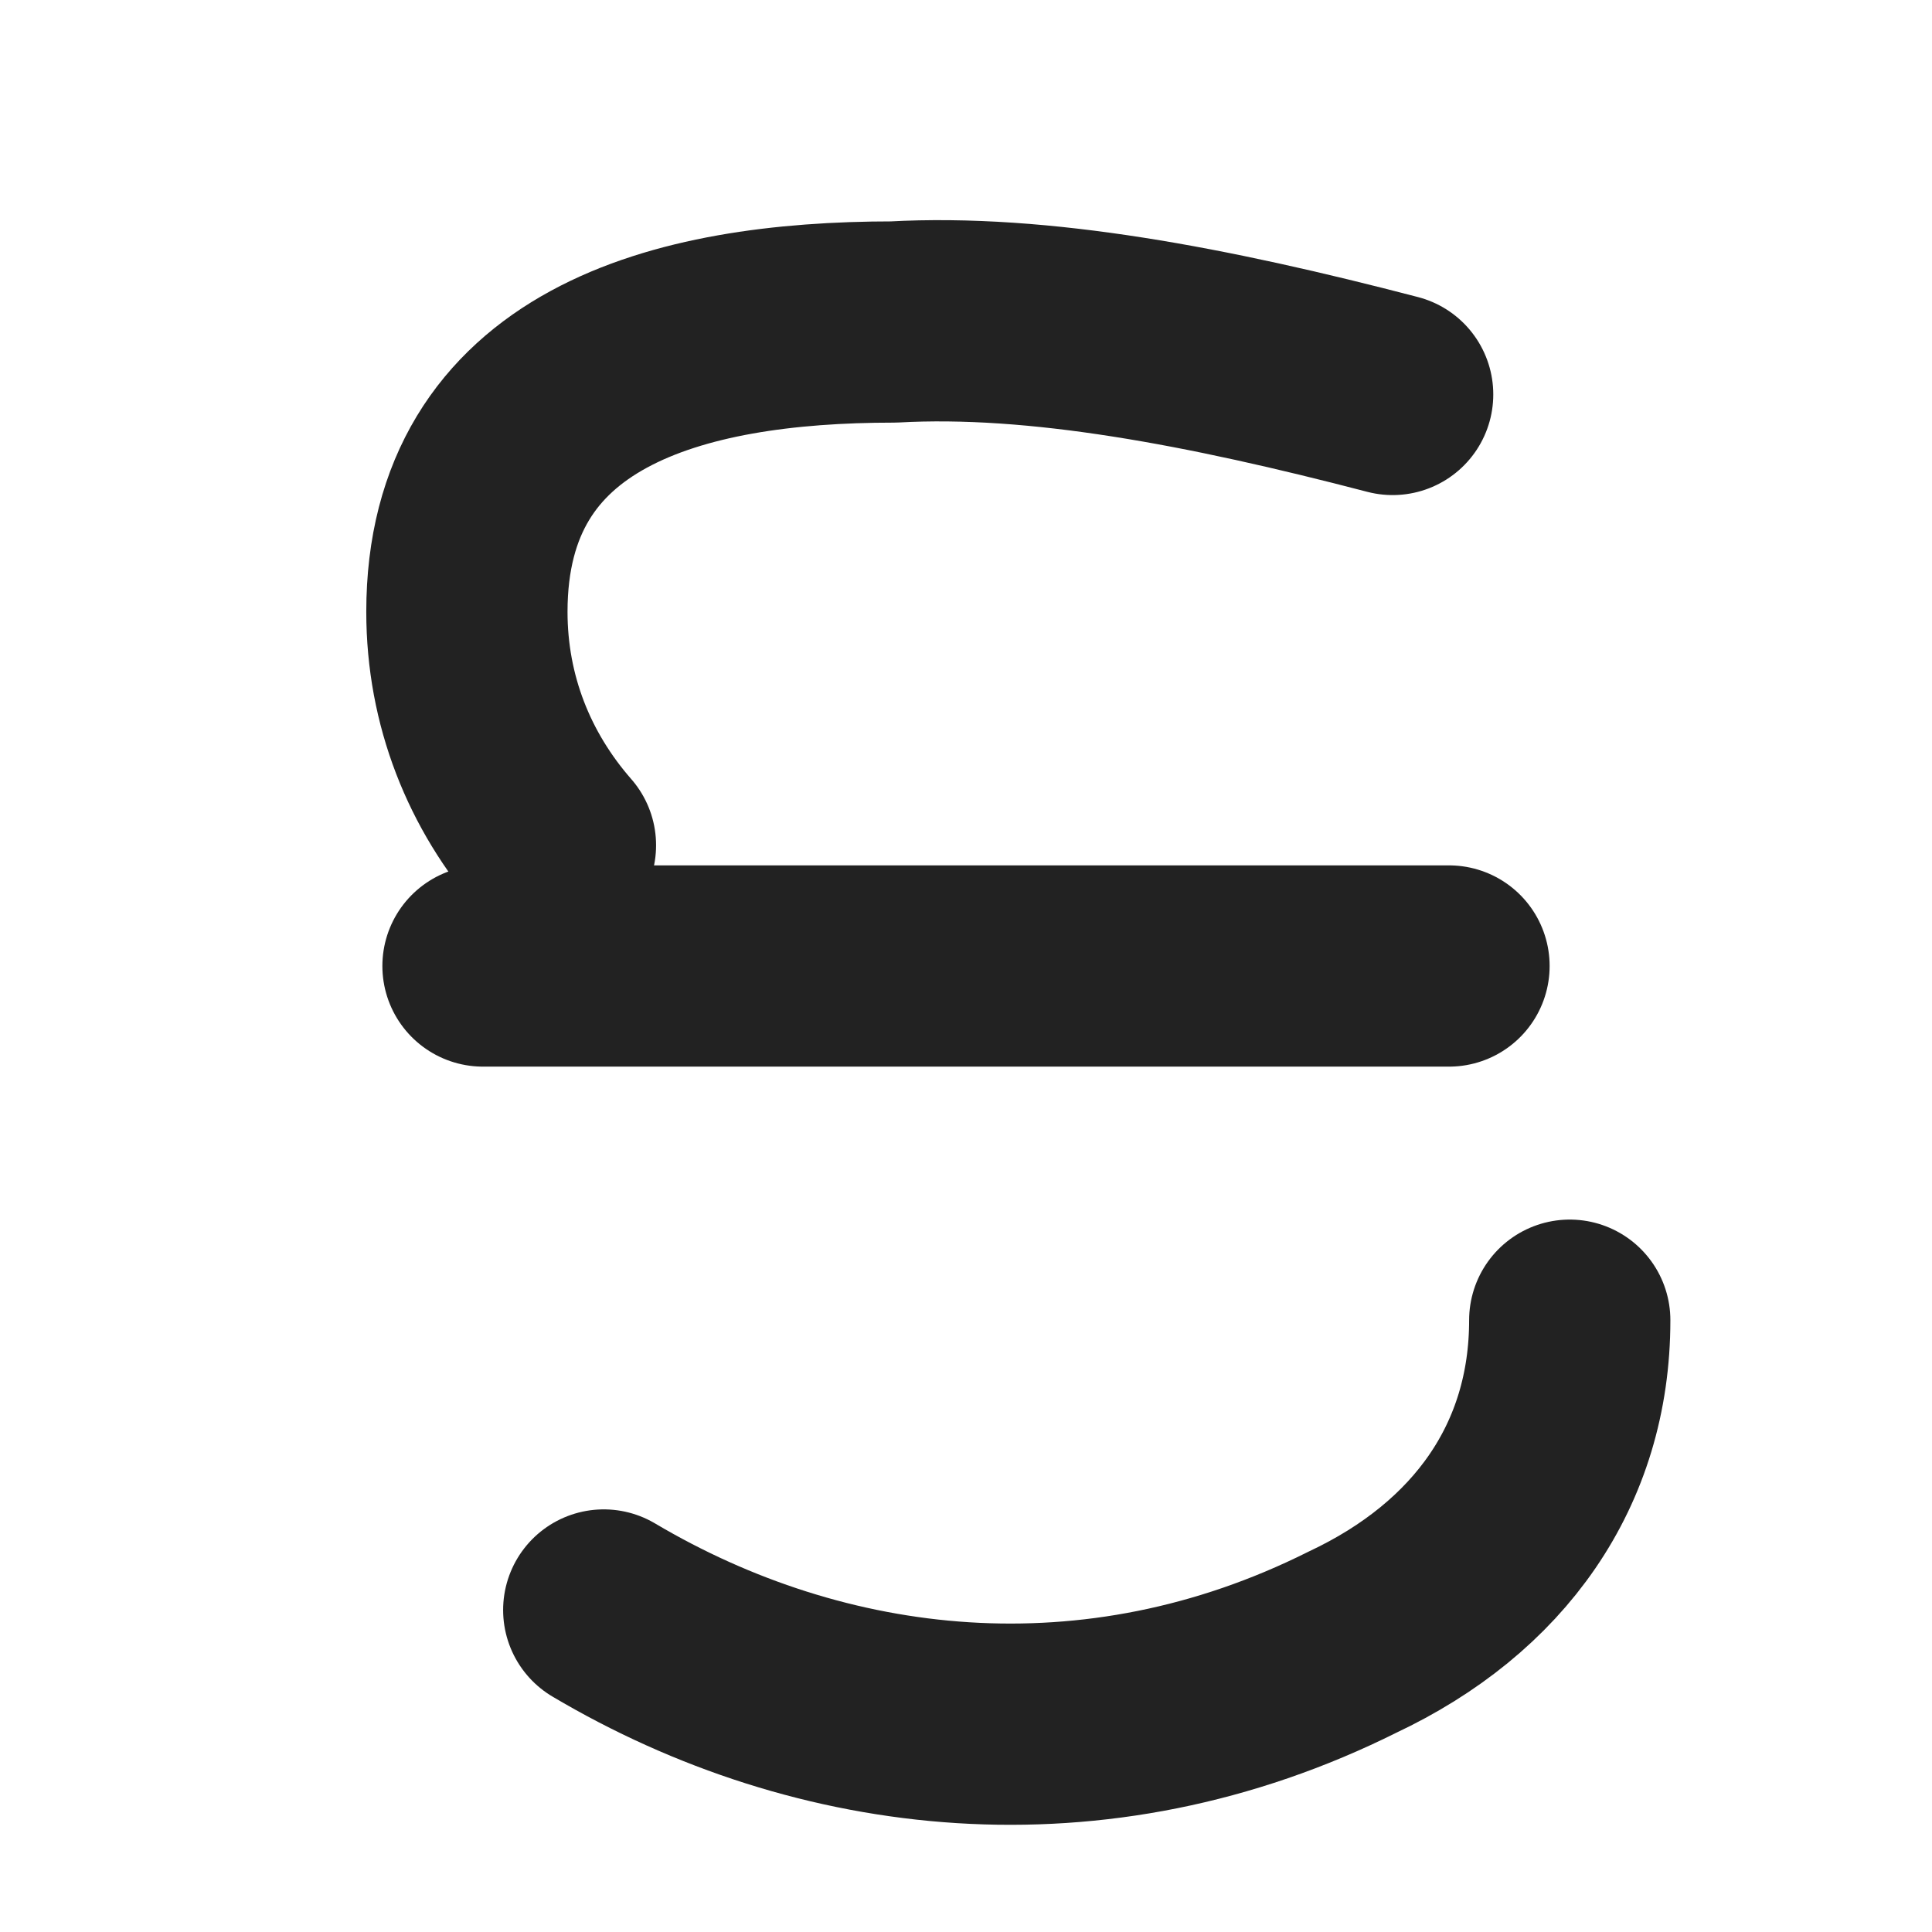
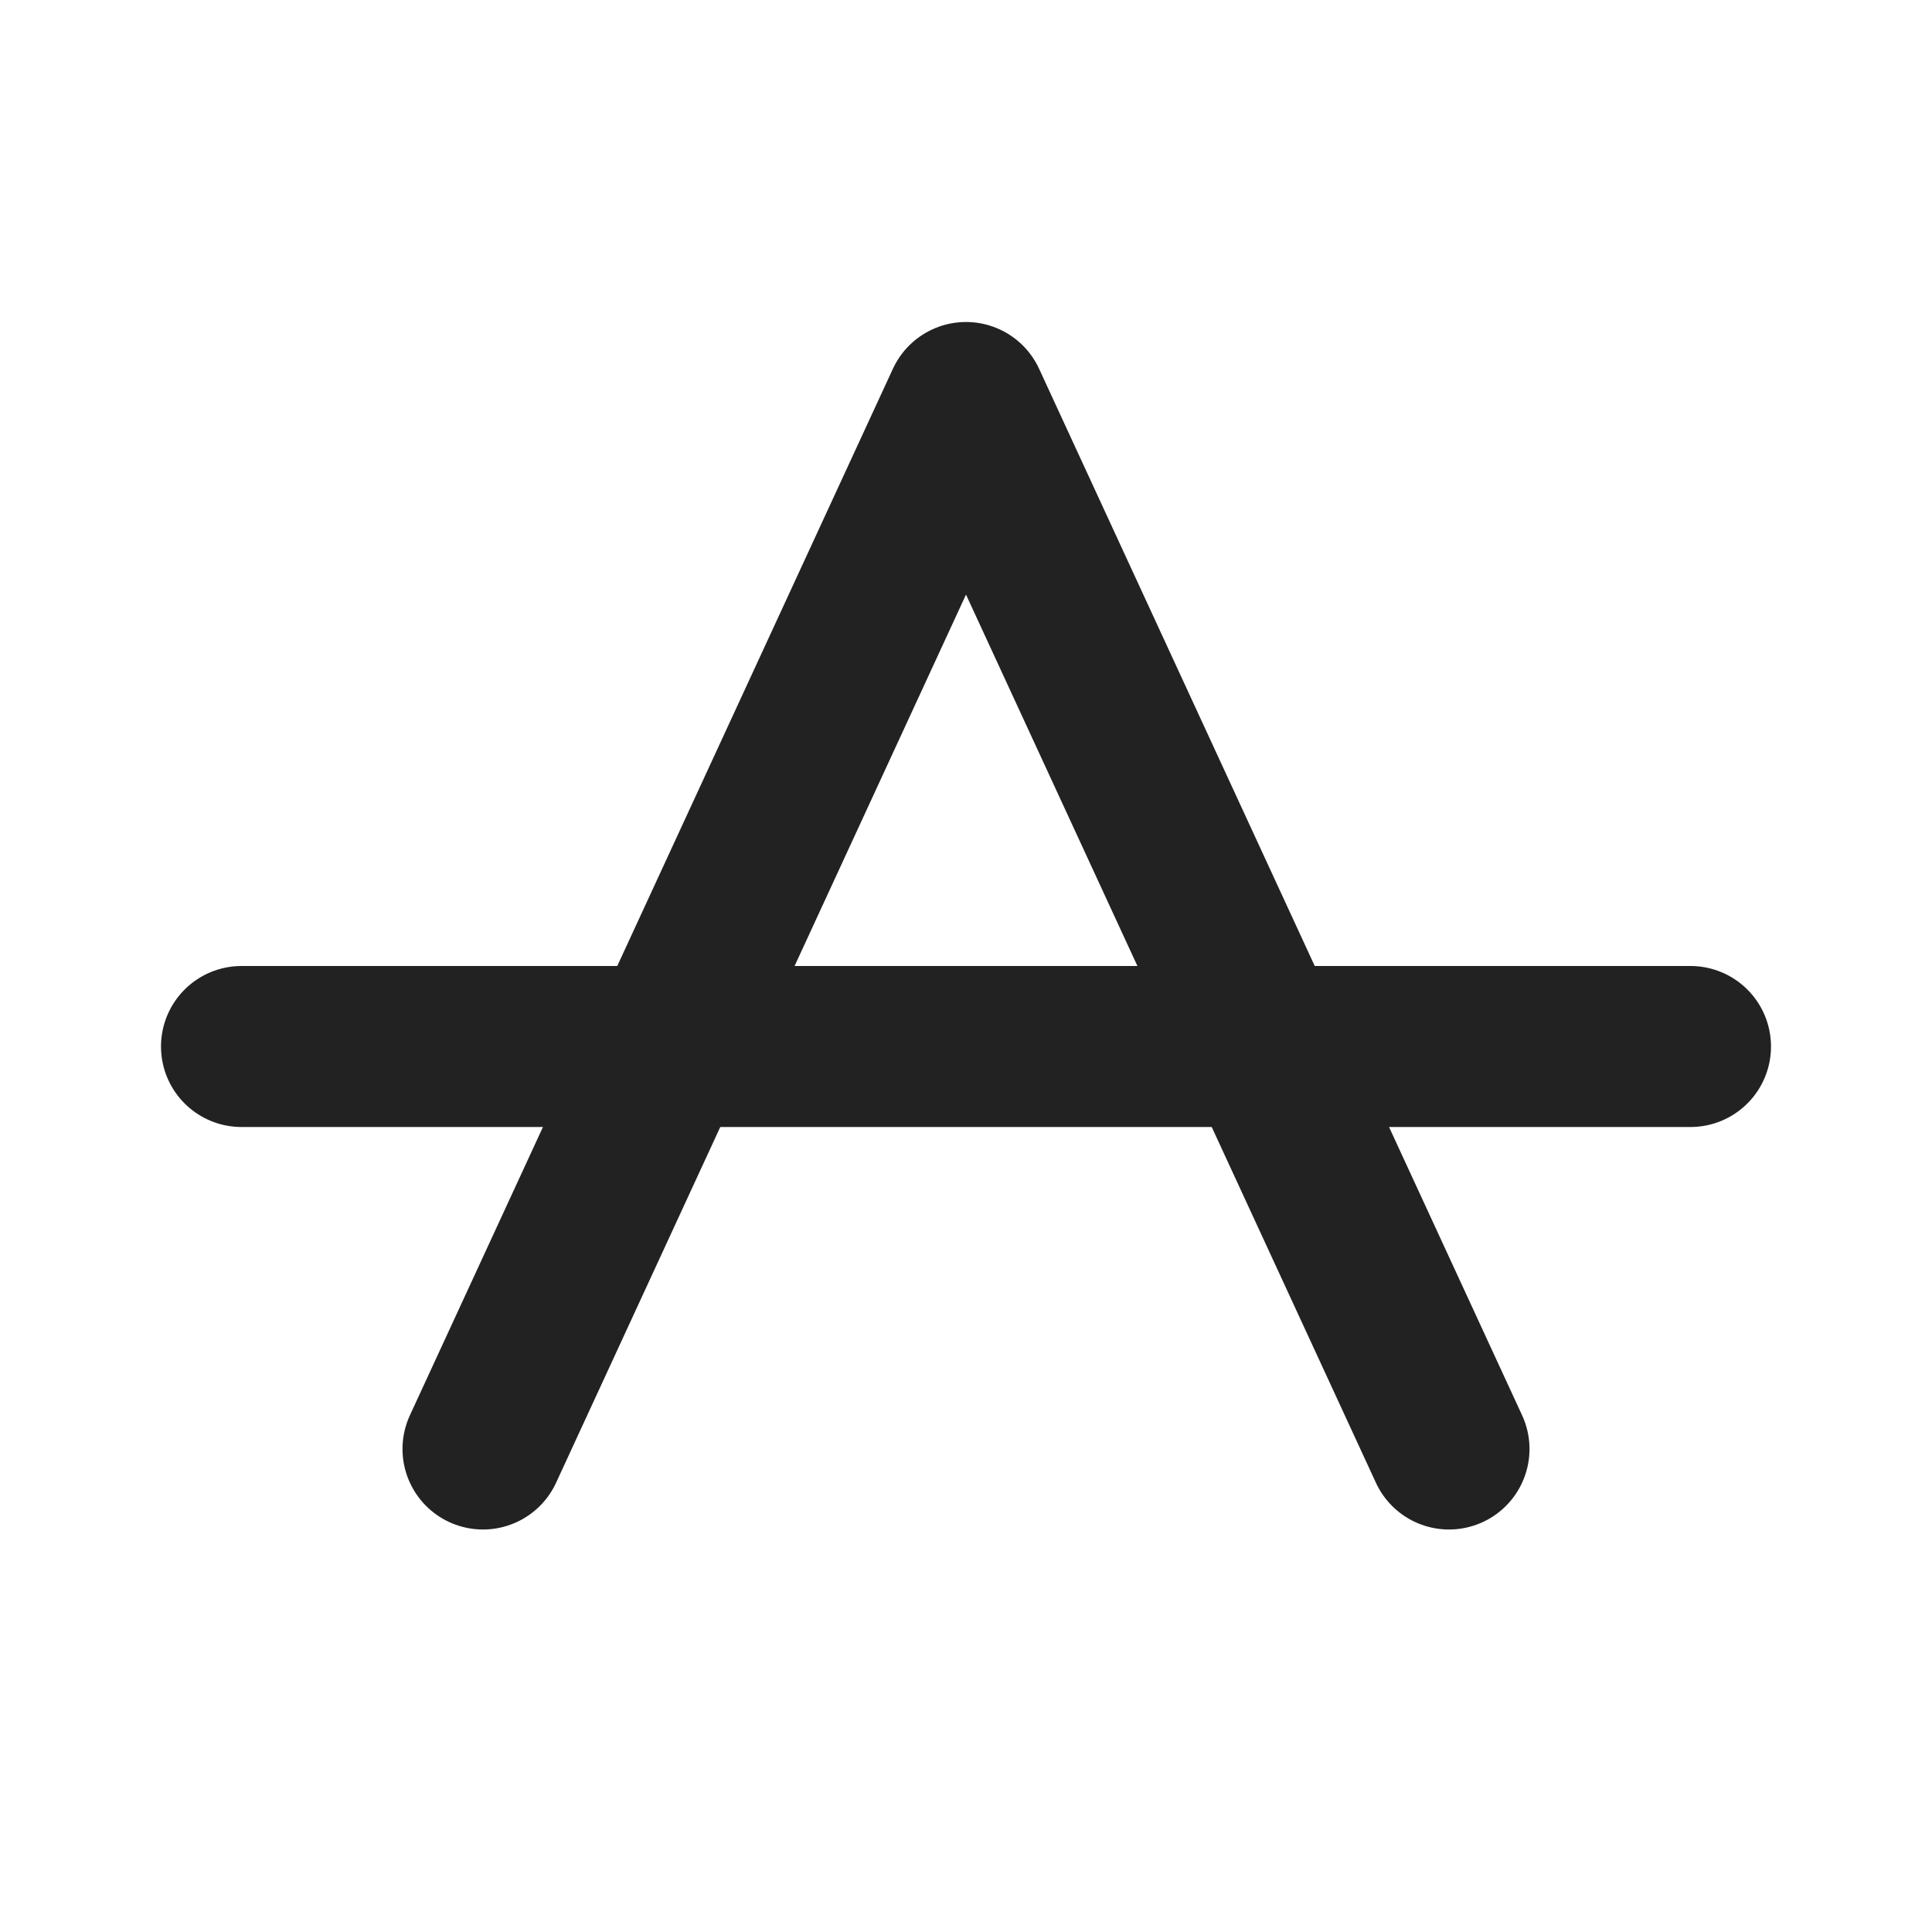
- <svg xmlns="http://www.w3.org/2000/svg" viewBox="0 0 24 24" fill="none" stroke="#222" stroke-width="2.5" stroke-linecap="round" stroke-linejoin="round">
-   <path d="M17.3 4.9c-2.3-.6-4.4-1-6.2-.9-2.7 0-5.3.7-5.3 3.6 0 1.1.4 2.1 1.1 2.9" />
-   <path d="M6 12h12" />
-   <path d="M7.5 20c2.7 1.6 6.1 2 9.3.4 1.7-.8 2.7-2.2 2.7-4" />
+ <svg xmlns="http://www.w3.org/2000/svg" viewBox="0 0 24 24" fill="none" stroke="#222" stroke-width="2" stroke-linecap="round" stroke-linejoin="round">
+   <polyline points="6 18 12 5 18 18" />
+   <line x1="3" y1="13" x2="21" y2="13" />
</svg>
